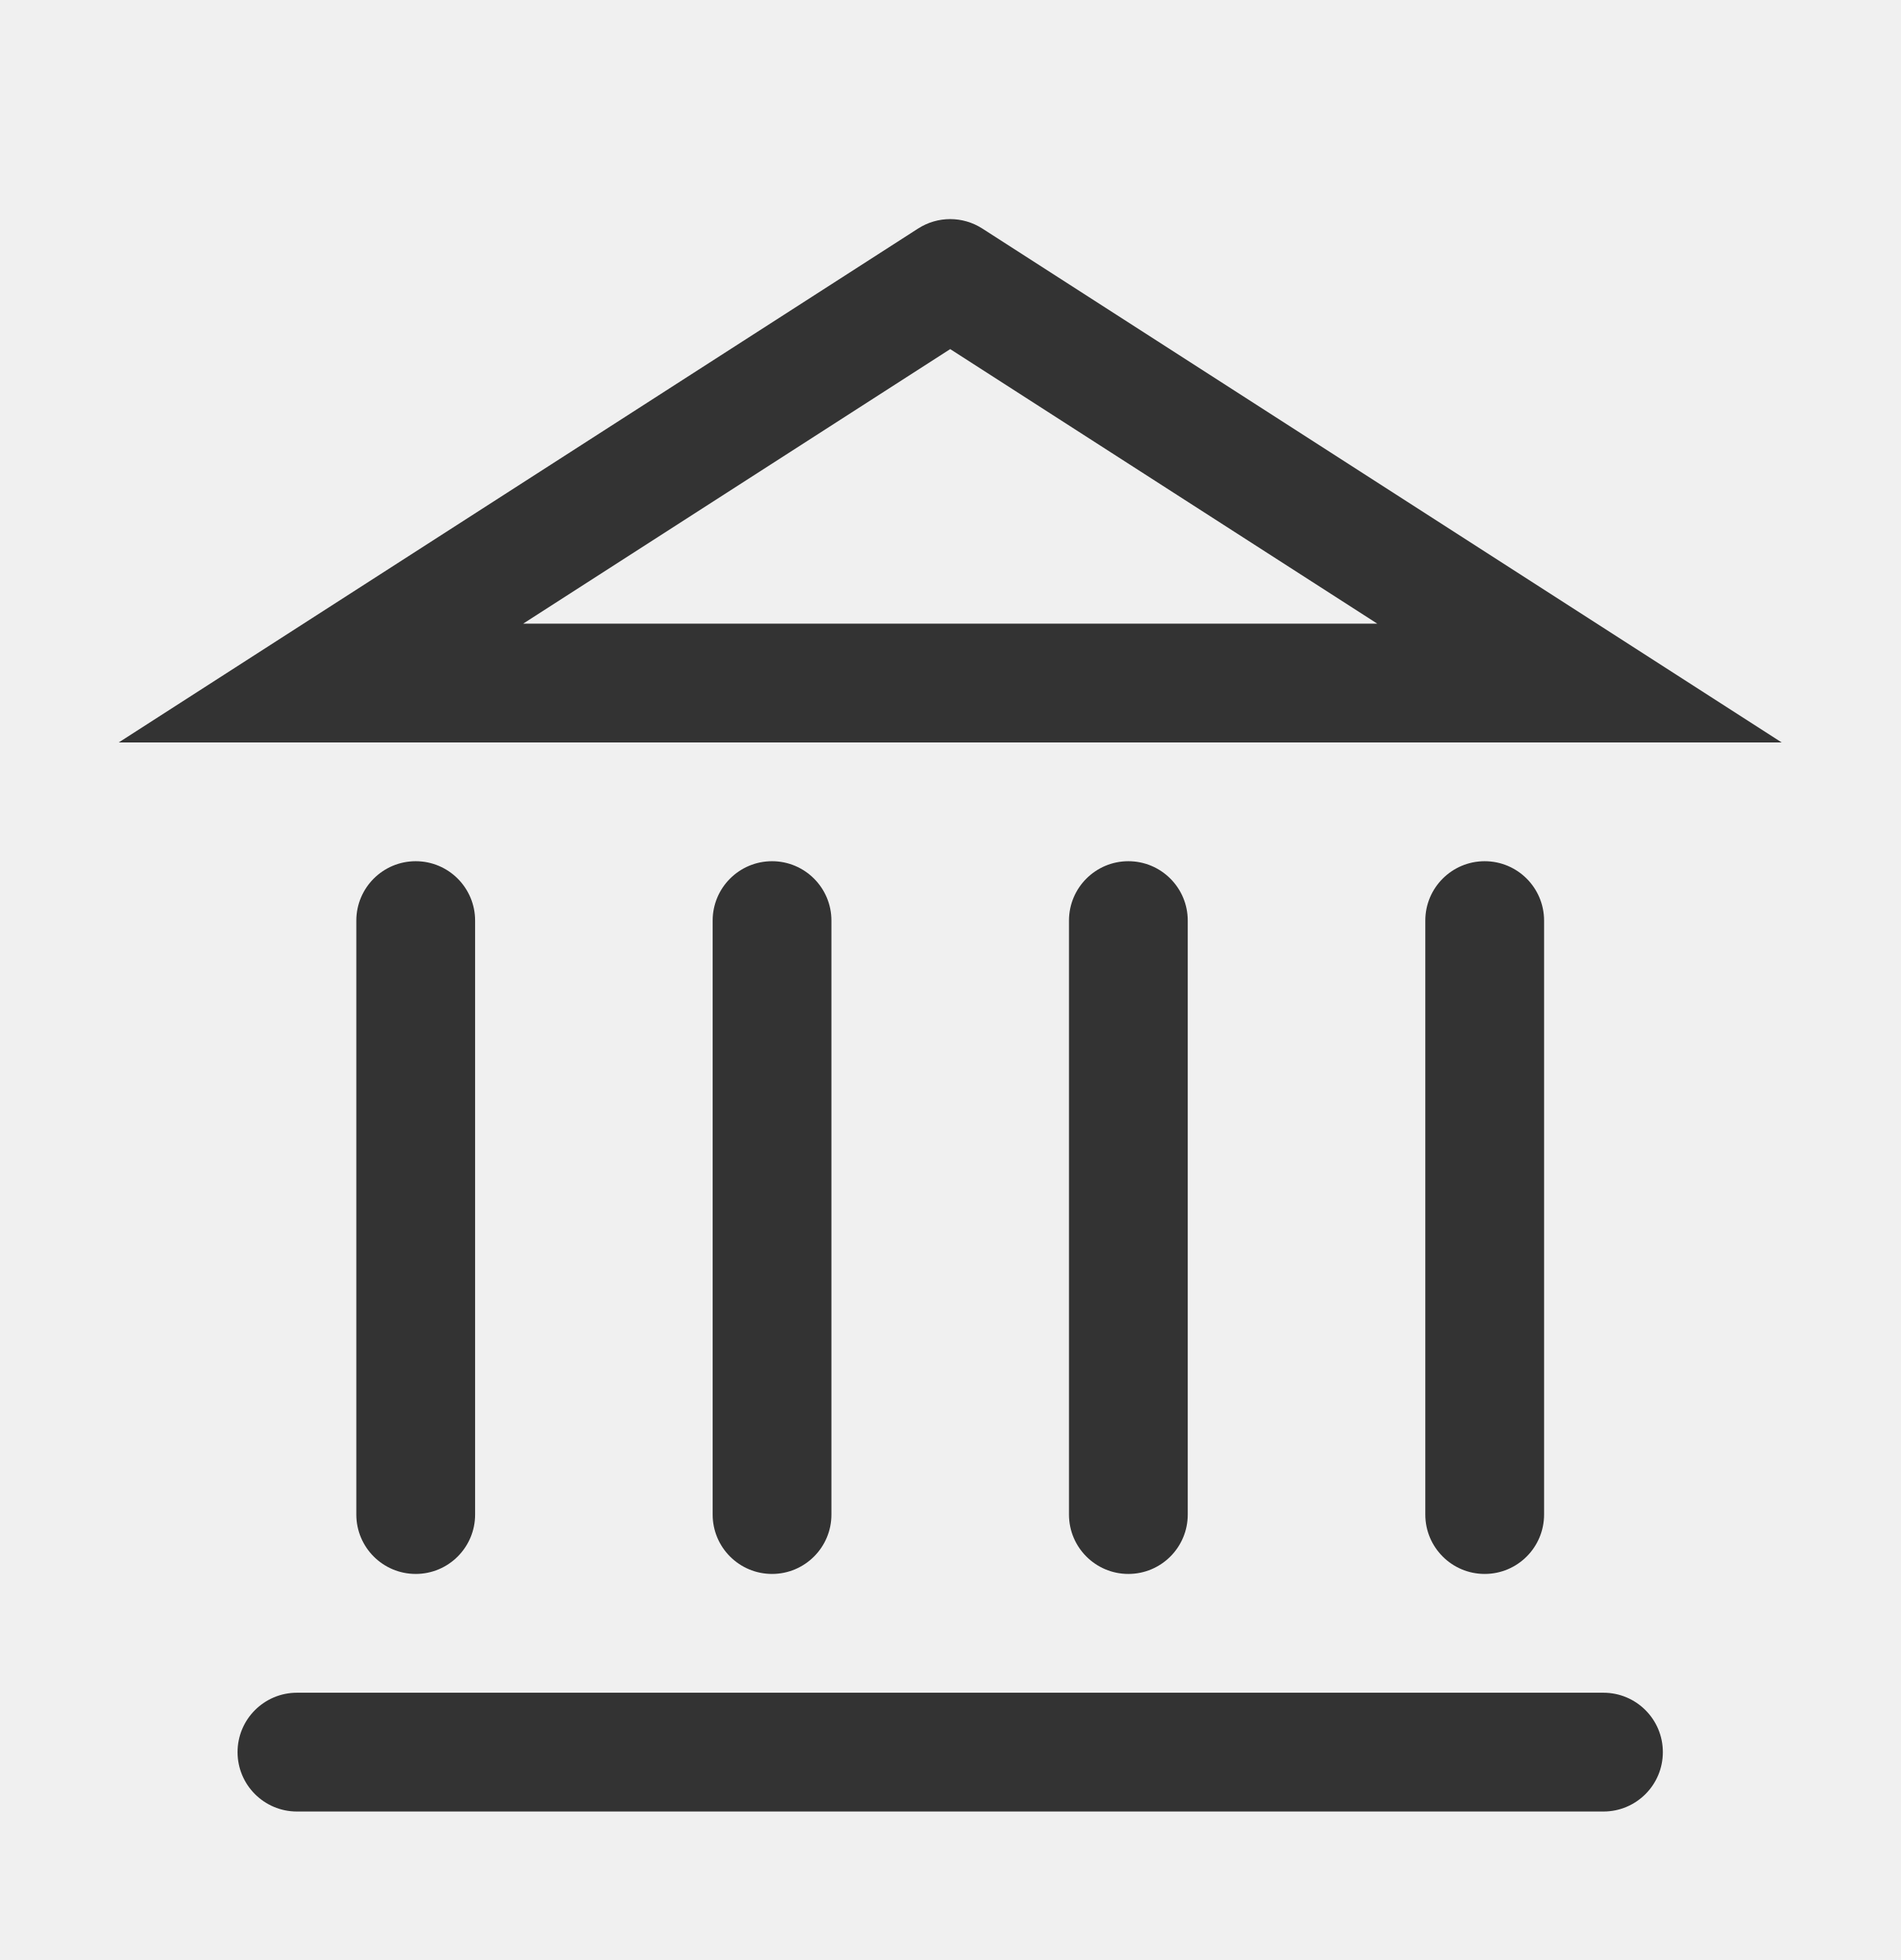
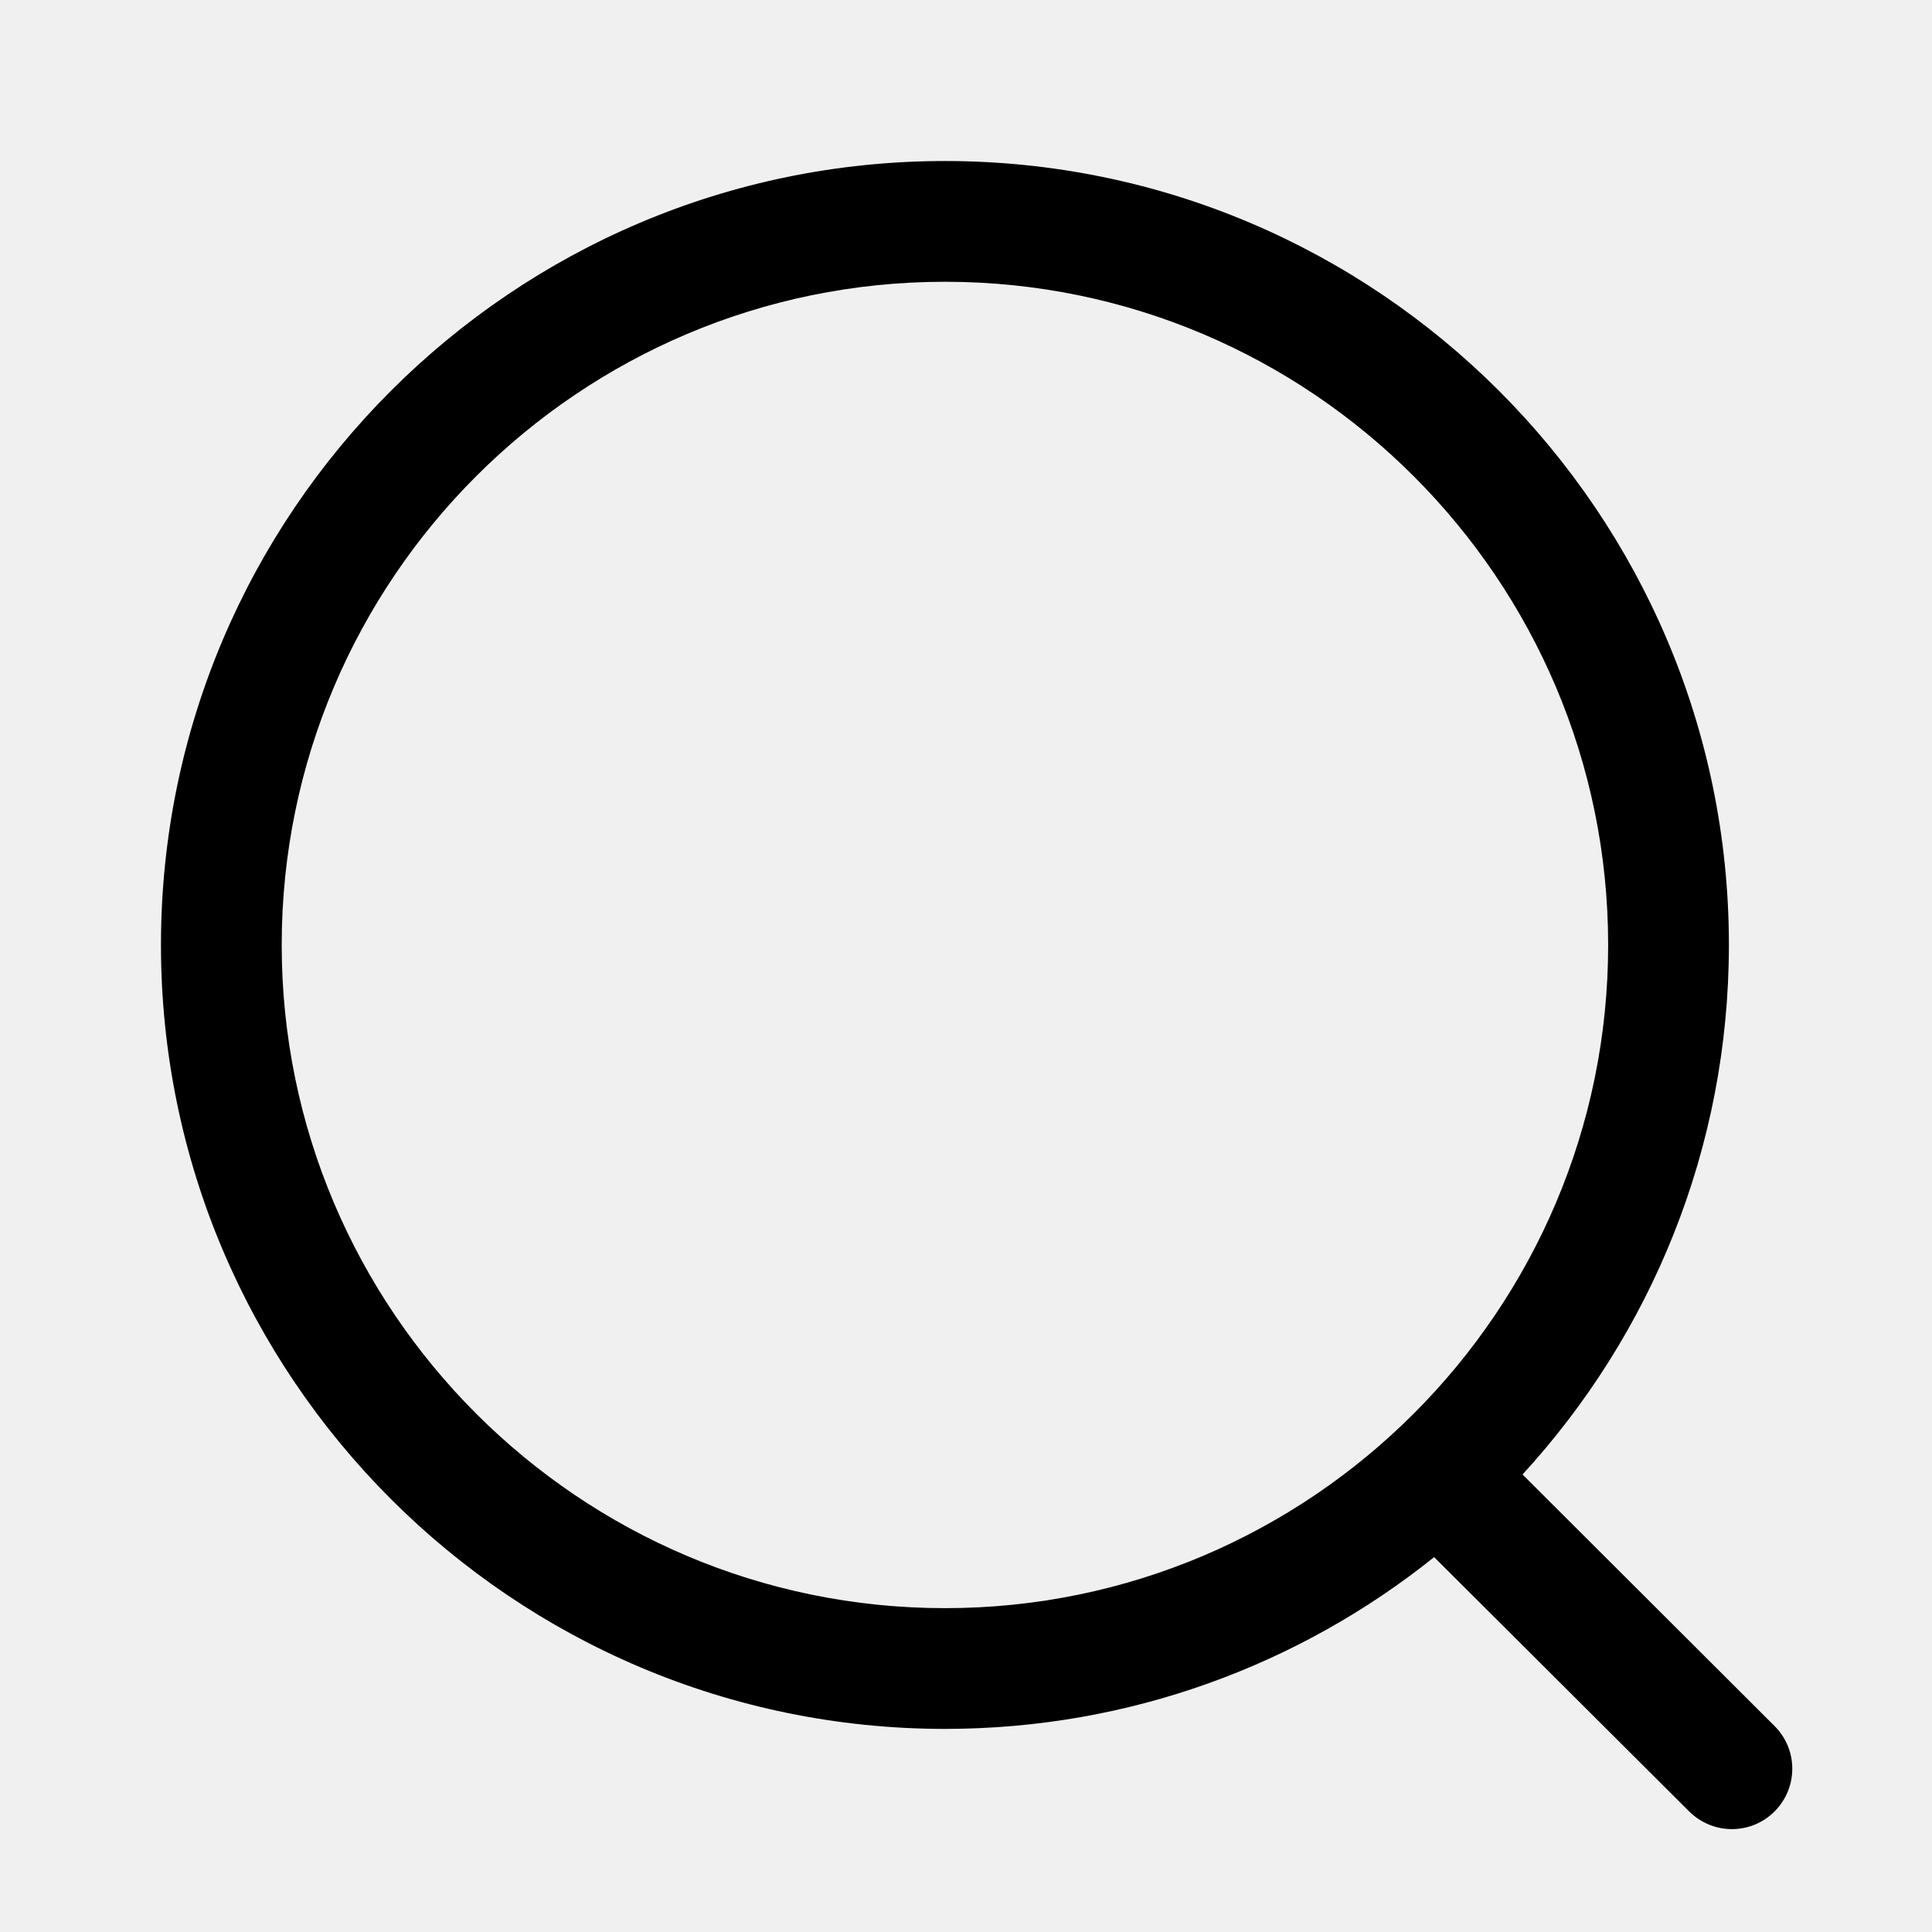
- <svg xmlns="http://www.w3.org/2000/svg" width="32" height="33" viewBox="0 0 32 33" fill="none">
-   <mask id="path-1-inside-1_4671_3795" fill="white">
-     <path d="M2 12.5L15.459 3.848C15.789 3.636 16.211 3.636 16.541 3.848L30 12.5H2Z" />
-   </mask>
-   <path d="M2 12.5L0.918 10.818L-4.81 14.5H2V12.5ZM30 12.5V14.5H36.81L31.081 10.818L30 12.5ZM16.541 3.848L15.459 5.53L16.541 3.848ZM30 10.5H2V14.5H30V10.5ZM3.082 14.182L16.541 5.53L14.378 2.165L0.918 10.818L3.082 14.182ZM15.459 5.53L28.919 14.182L31.081 10.818L17.622 2.165L15.459 5.53ZM16.541 5.53C16.211 5.742 15.789 5.742 15.459 5.53L17.622 2.165C16.634 1.53 15.366 1.53 14.378 2.165L16.541 5.53Z" fill="#333333" mask="url(#path-1-inside-1_4671_3795)" />
-   <path d="M6 25.5C6 26.052 6.448 26.5 7 26.5C7.552 26.5 8 26.052 8 25.5H6ZM8 15.5C8 14.948 7.552 14.5 7 14.5C6.448 14.5 6 14.948 6 15.5H8ZM8 25.5V15.5H6V25.5H8Z" fill="#333333" />
-   <path d="M12 25.5C12 26.052 12.448 26.5 13 26.5C13.552 26.5 14 26.052 14 25.5H12ZM14 15.5C14 14.948 13.552 14.5 13 14.5C12.448 14.5 12 14.948 12 15.5H14ZM14 25.5V15.5H12V25.5H14Z" fill="#333333" />
-   <path d="M18 25.5C18 26.052 18.448 26.5 19 26.5C19.552 26.5 20 26.052 20 25.5H18ZM20 15.5C20 14.948 19.552 14.5 19 14.5C18.448 14.5 18 14.948 18 15.5H20ZM20 25.5V15.5H18V25.5H20Z" fill="#333333" />
-   <path d="M24 25.5C24 26.052 24.448 26.5 25 26.5C25.552 26.5 26 26.052 26 25.5H24ZM26 15.5C26 14.948 25.552 14.5 25 14.5C24.448 14.5 24 14.948 24 15.5H26ZM26 25.5V15.5H24V25.5H26Z" fill="#333333" />
-   <path d="M27 30.5C27.552 30.5 28 30.052 28 29.5C28 28.948 27.552 28.5 27 28.5L27 30.5ZM5 28.5C4.448 28.5 4 28.948 4 29.5C4 30.052 4.448 30.5 5 30.5L5 28.5ZM27 28.5L5 28.5L5 30.5L27 30.5L27 28.5Z" fill="#333333" />
+ <svg xmlns="http://www.w3.org/2000/svg" width="32" height="32" viewBox="0 0 32 32" fill="current">
+   <path fill-rule="evenodd" clip-rule="evenodd" d="M15.652 2.667C22.812 2.667 28.636 8.491 28.636 15.651C28.636 19.029 27.339 22.11 25.218 24.422L29.392 28.588C29.783 28.978 29.784 29.61 29.394 30.001C29.199 30.198 28.942 30.296 28.686 30.296C28.431 30.296 28.175 30.198 27.979 30.004L23.754 25.791C21.532 27.57 18.714 28.636 15.652 28.636C8.492 28.636 2.666 22.811 2.666 15.651C2.666 8.491 8.492 2.667 15.652 2.667ZM15.652 4.667C9.594 4.667 4.666 9.593 4.666 15.651C4.666 21.708 9.594 26.636 15.652 26.636C21.708 26.636 26.636 21.708 26.636 15.651C26.636 9.593 21.708 4.667 15.652 4.667Z" />
</svg>
